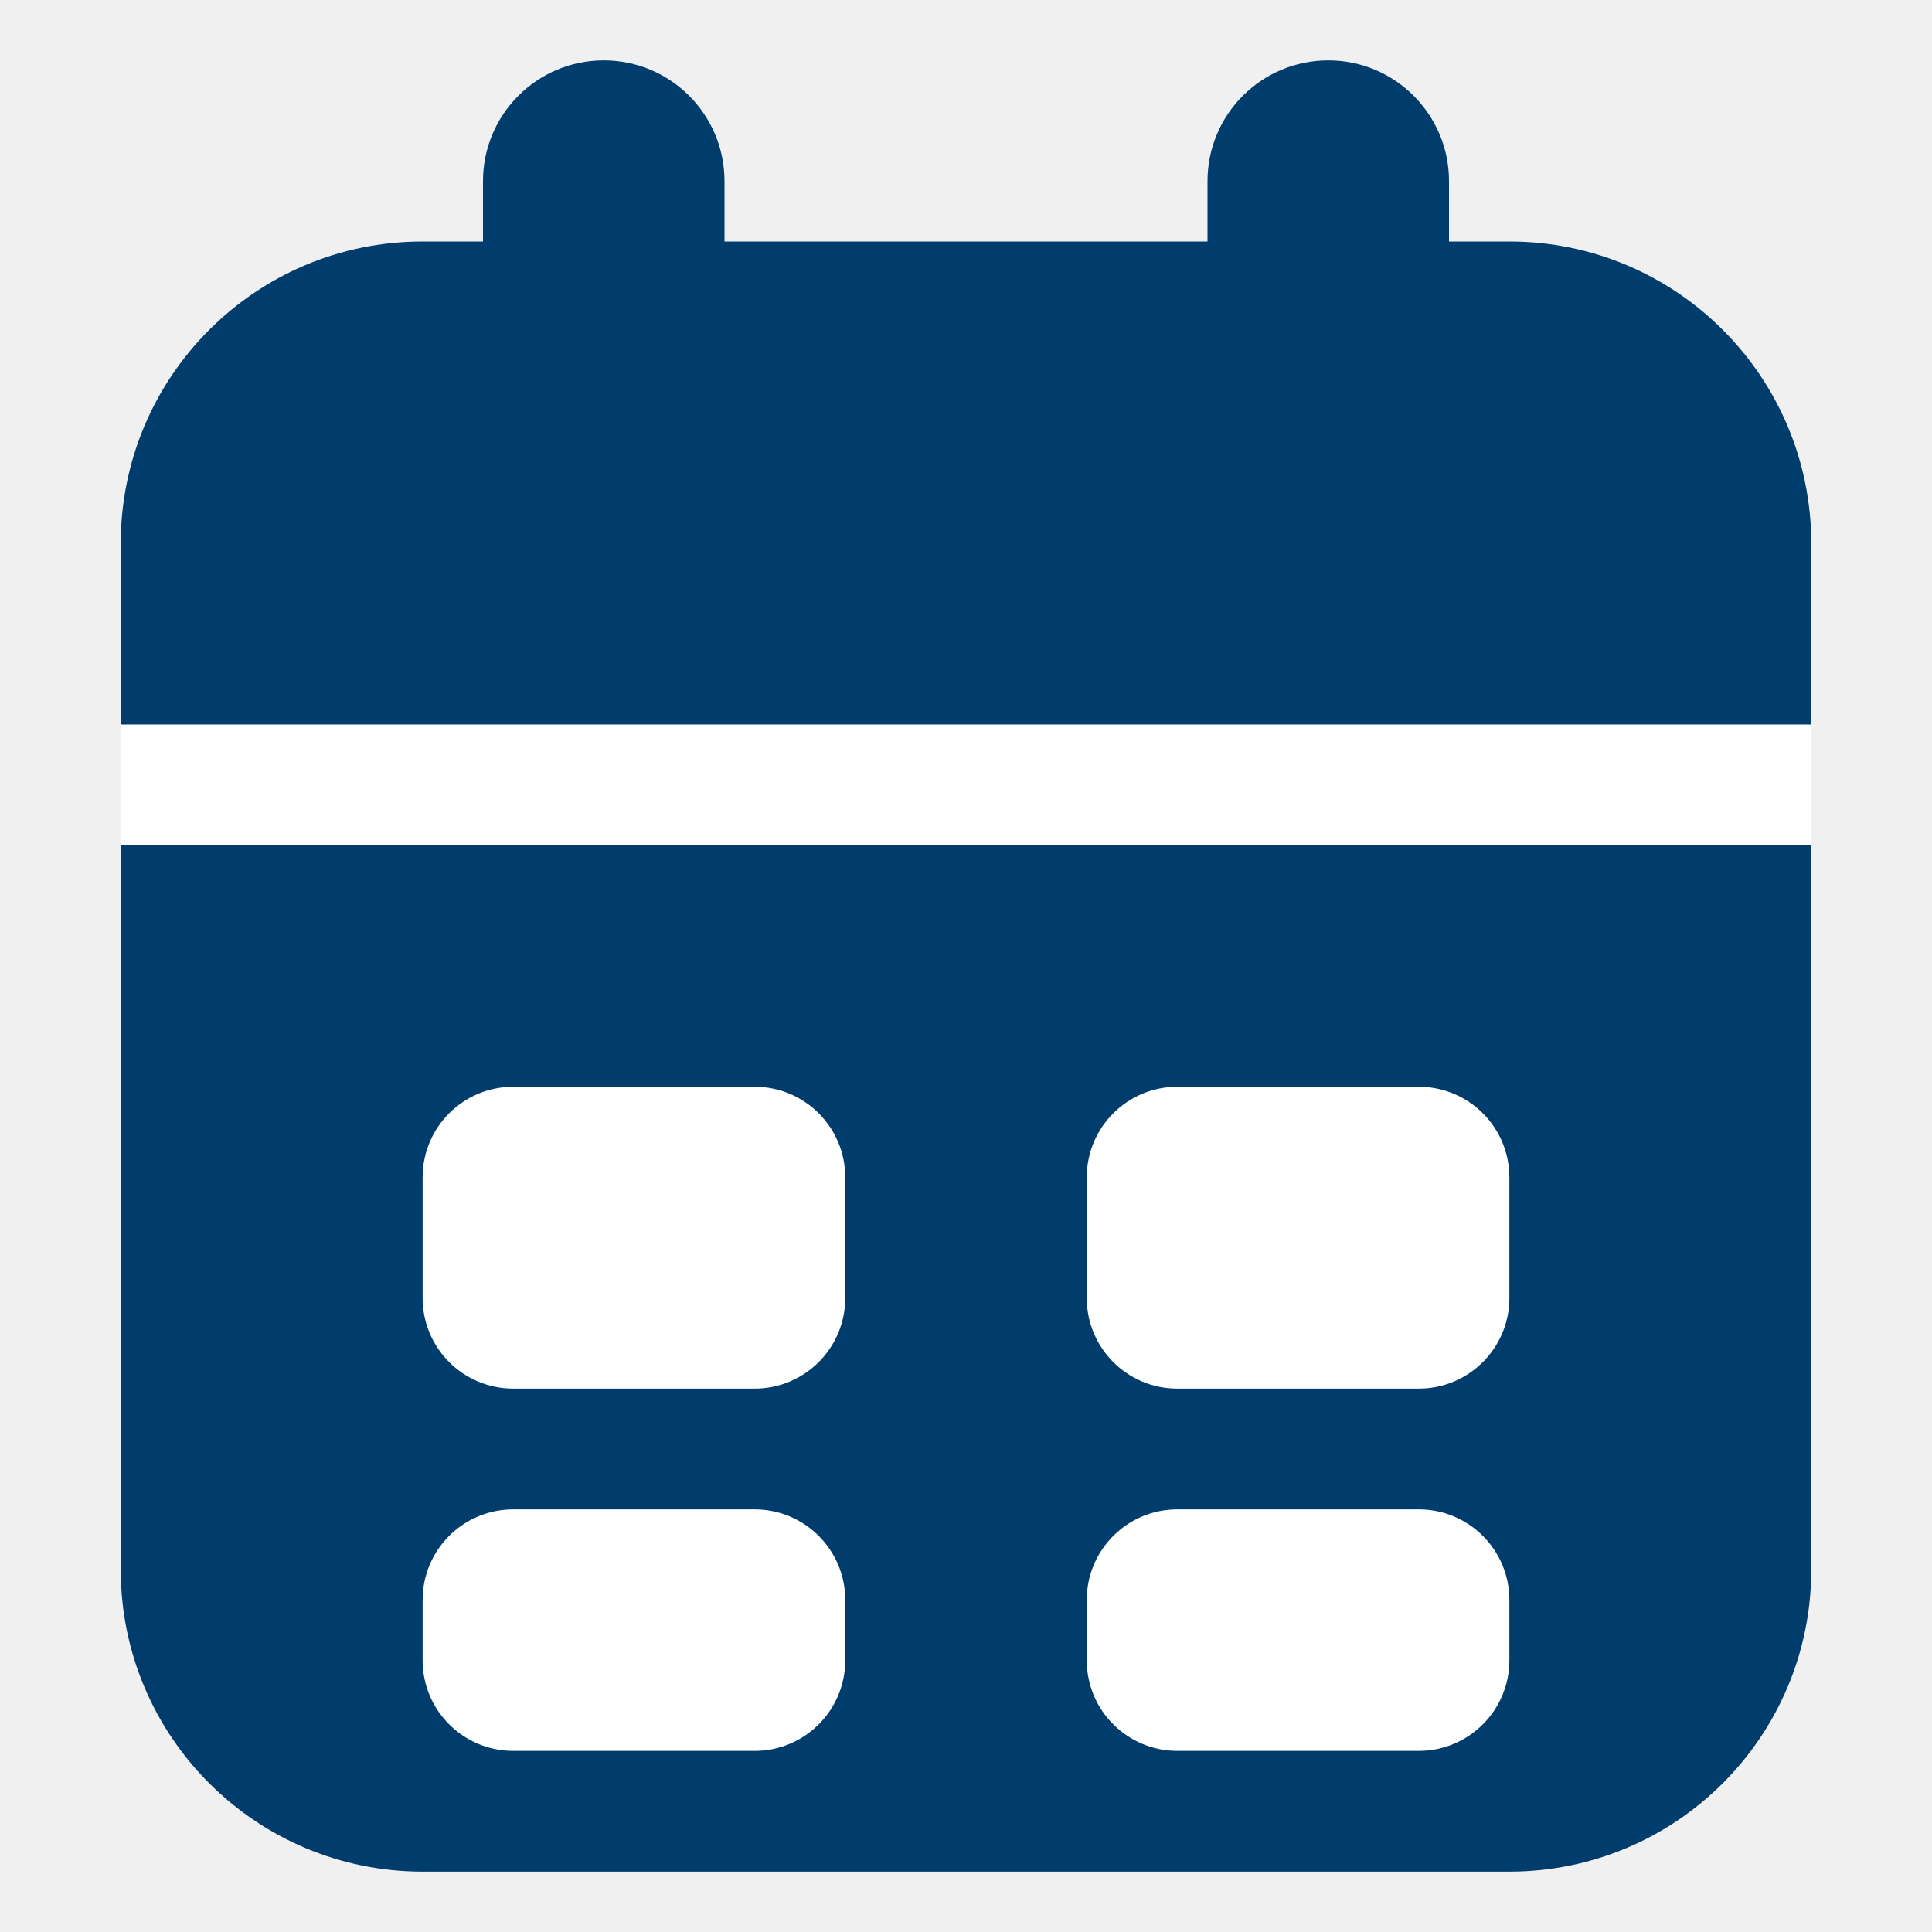
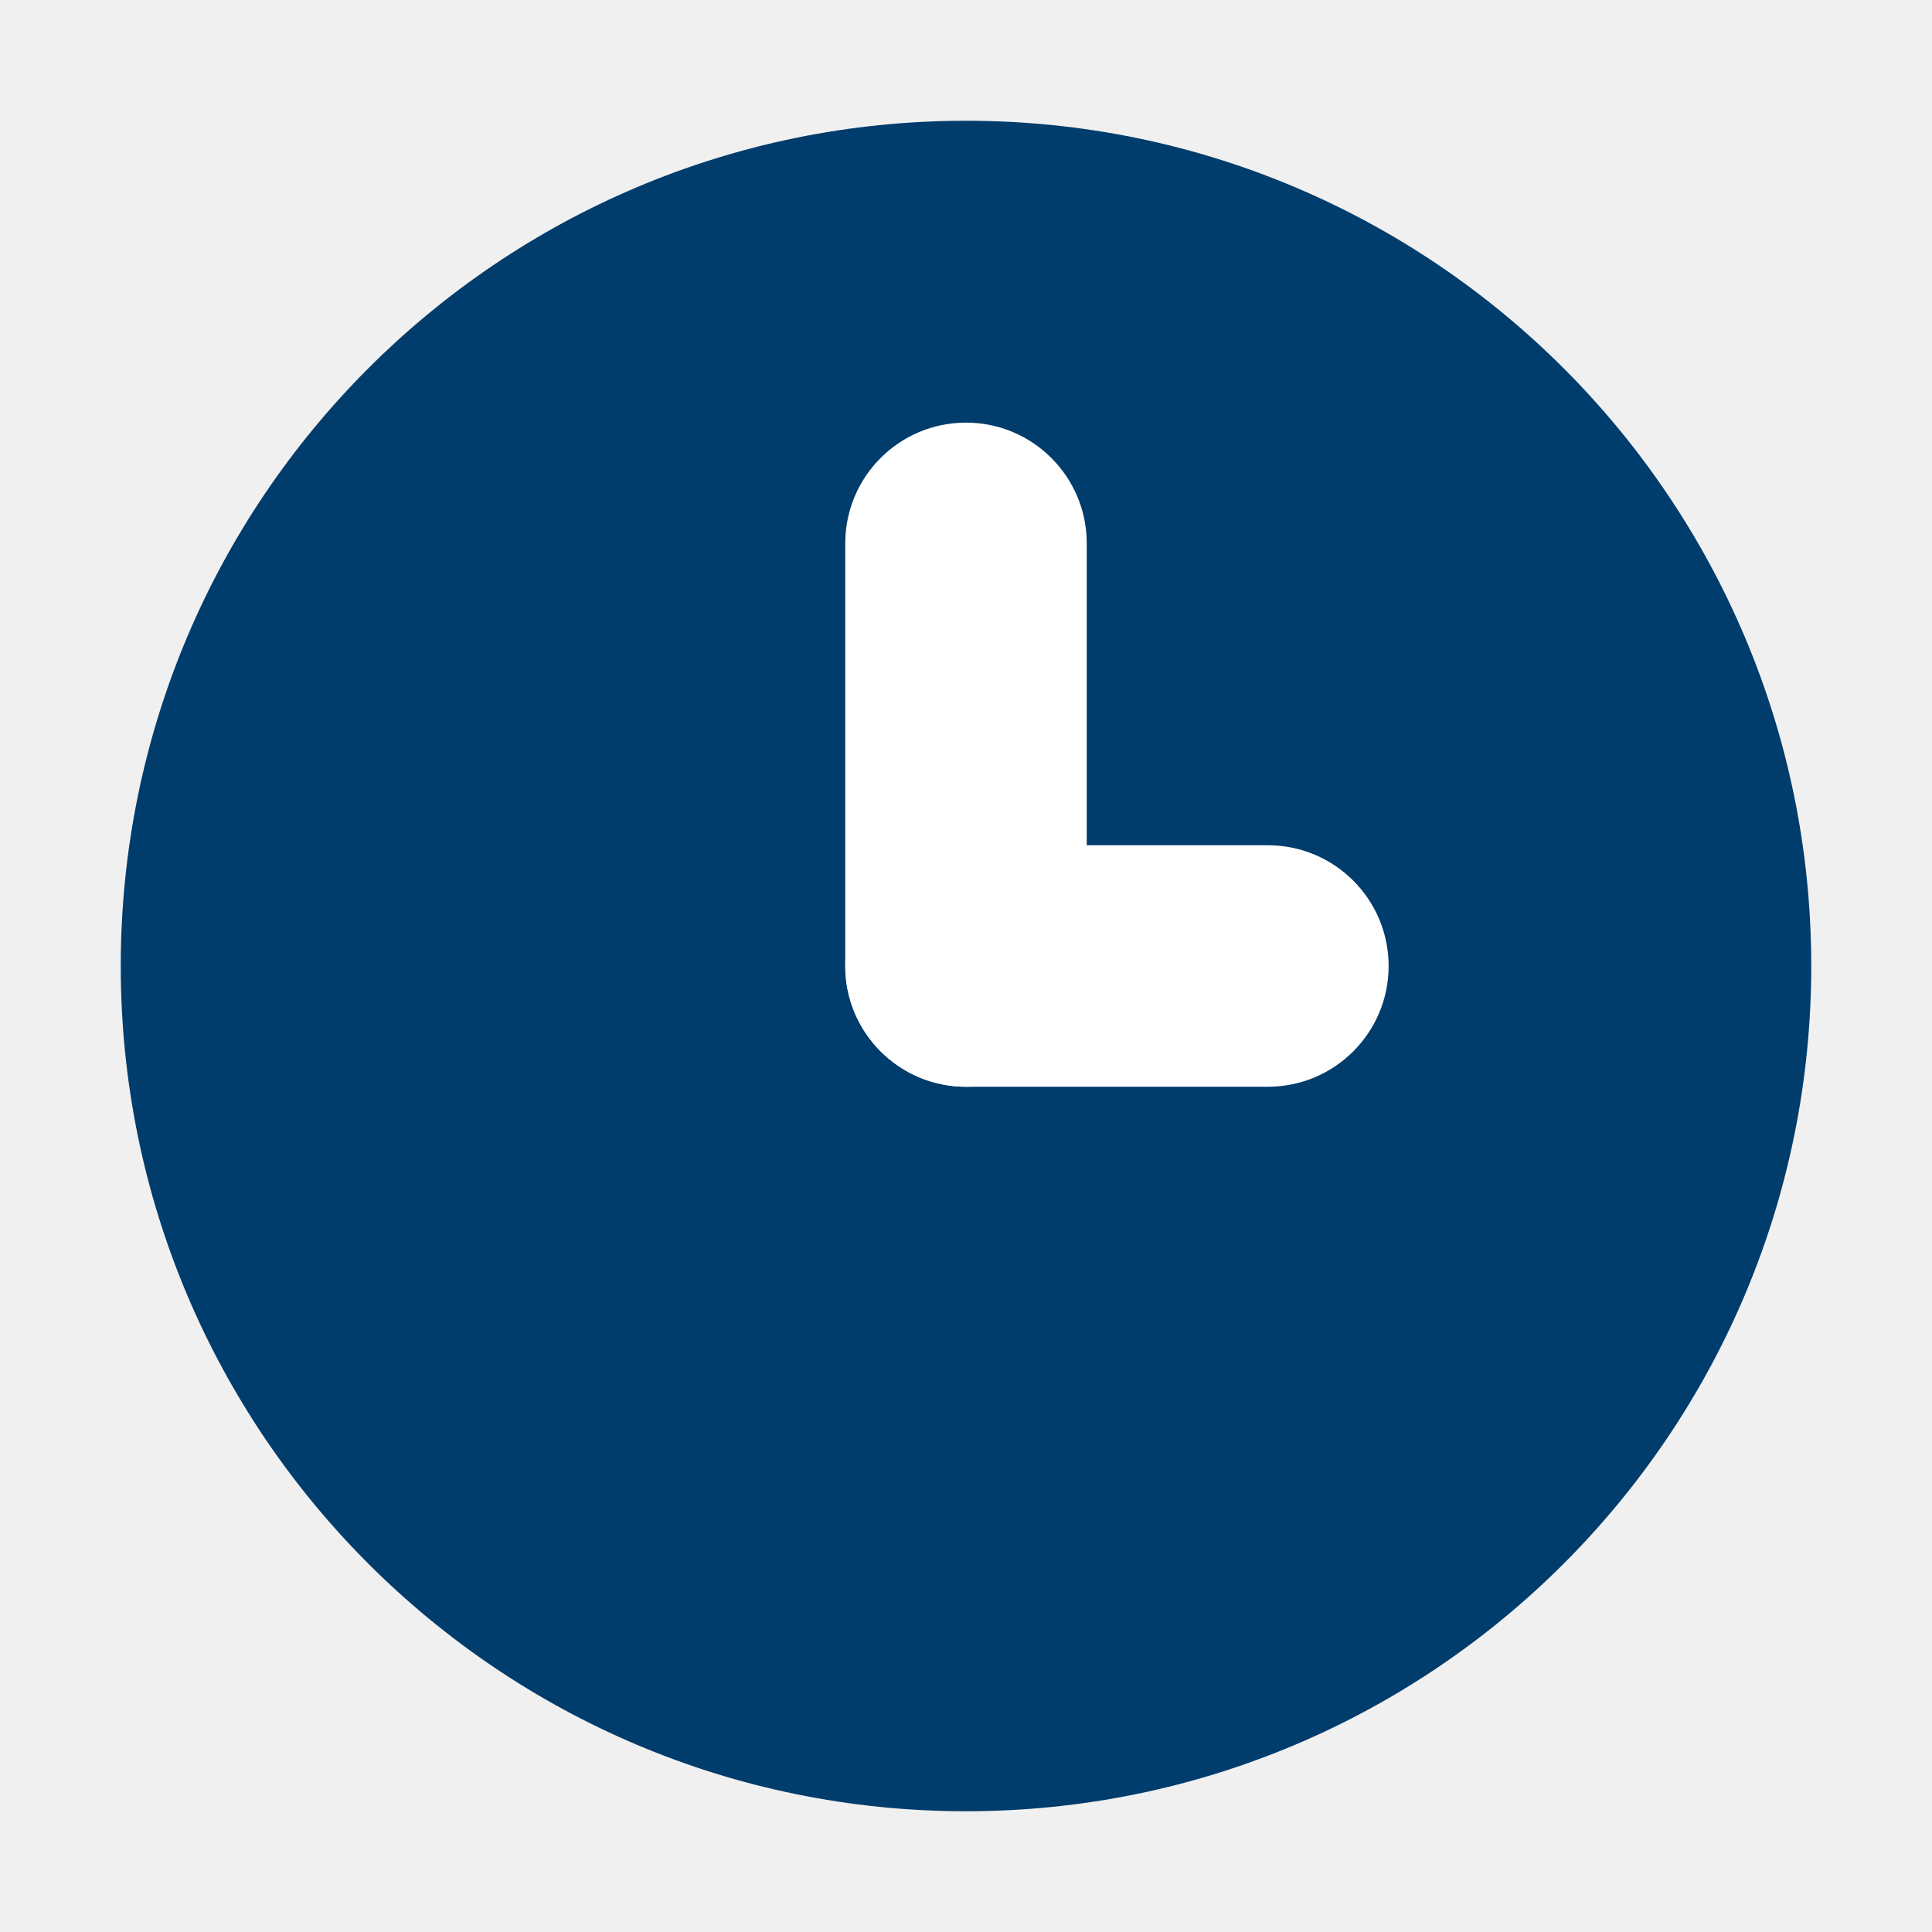
- <svg xmlns="http://www.w3.org/2000/svg" viewBox="0 0 32 32" role="img" aria-label="Calendar">
+ <svg xmlns="http://www.w3.org/2000/svg" viewBox="0 0 32 32" role="img" aria-label="Clock">
  <style>
-     .plate { fill: #003c6c; }
-     .day   { fill: #ffffff; }
+     .face { fill: #003c6c; }
+     .hand { fill: #ffffff; }
    @media (prefers-color-scheme: dark) {
-       .plate { fill: #6ea8d4; }
-       .day   { fill: #0e1c28; }
+       .face { fill: #6ea8d4; }
+       .hand { fill: #0e1c28; }
    }
  </style>
-   <rect class="plate" x="8" y="1" width="4" height="7" rx="2" />
-   <rect class="plate" x="20" y="1" width="4" height="7" rx="2" />
-   <rect class="plate" x="2" y="4" width="28" height="27" rx="5" />
-   <rect class="day" x="2" y="12" width="28" height="2" />
-   <rect class="day" x="7" y="18" width="7" height="5" rx="1.5" />
-   <rect class="day" x="18" y="18" width="7" height="5" rx="1.5" />
-   <rect class="day" x="7" y="25" width="7" height="4" rx="1.5" />
-   <rect class="day" x="18" y="25" width="7" height="4" rx="1.5" />
+   <circle class="face" cx="16" cy="16" r="14" />
+   <rect class="hand" x="14" y="7" width="4" height="11" rx="2" />
+   <rect class="hand" x="14" y="14" width="4" height="9" rx="2" transform="rotate(-90 16 16)" />
</svg>
